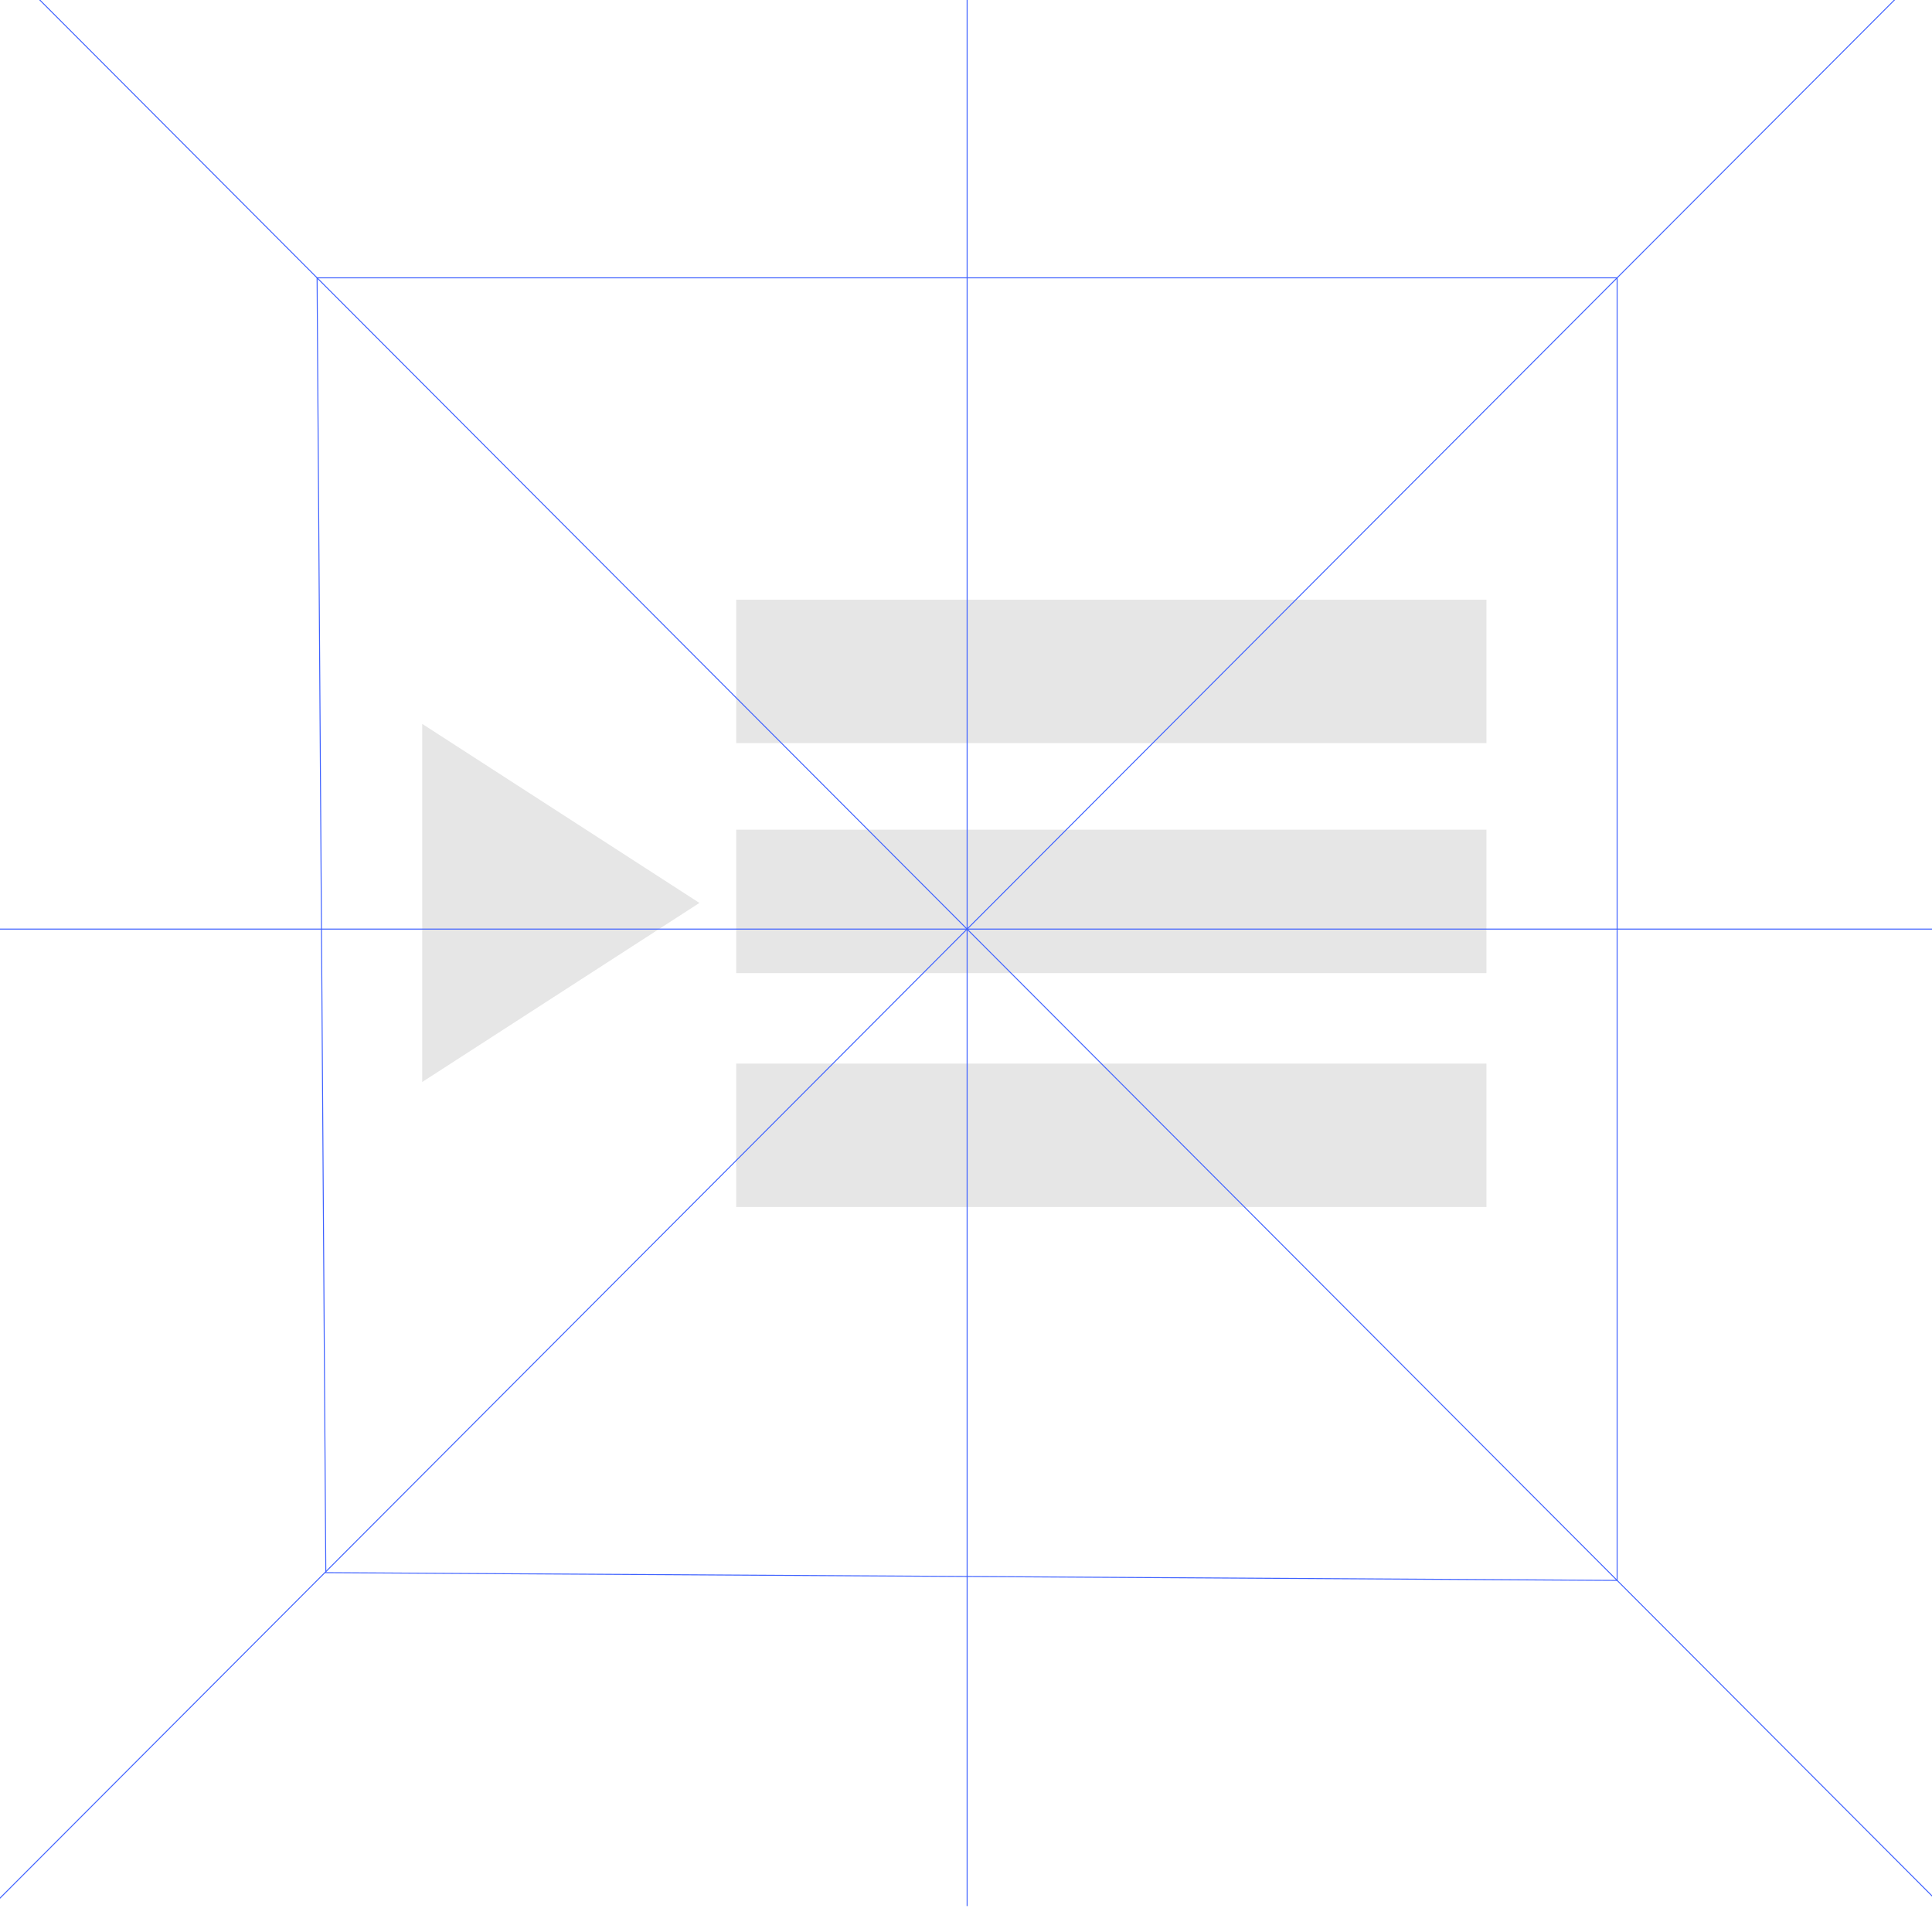
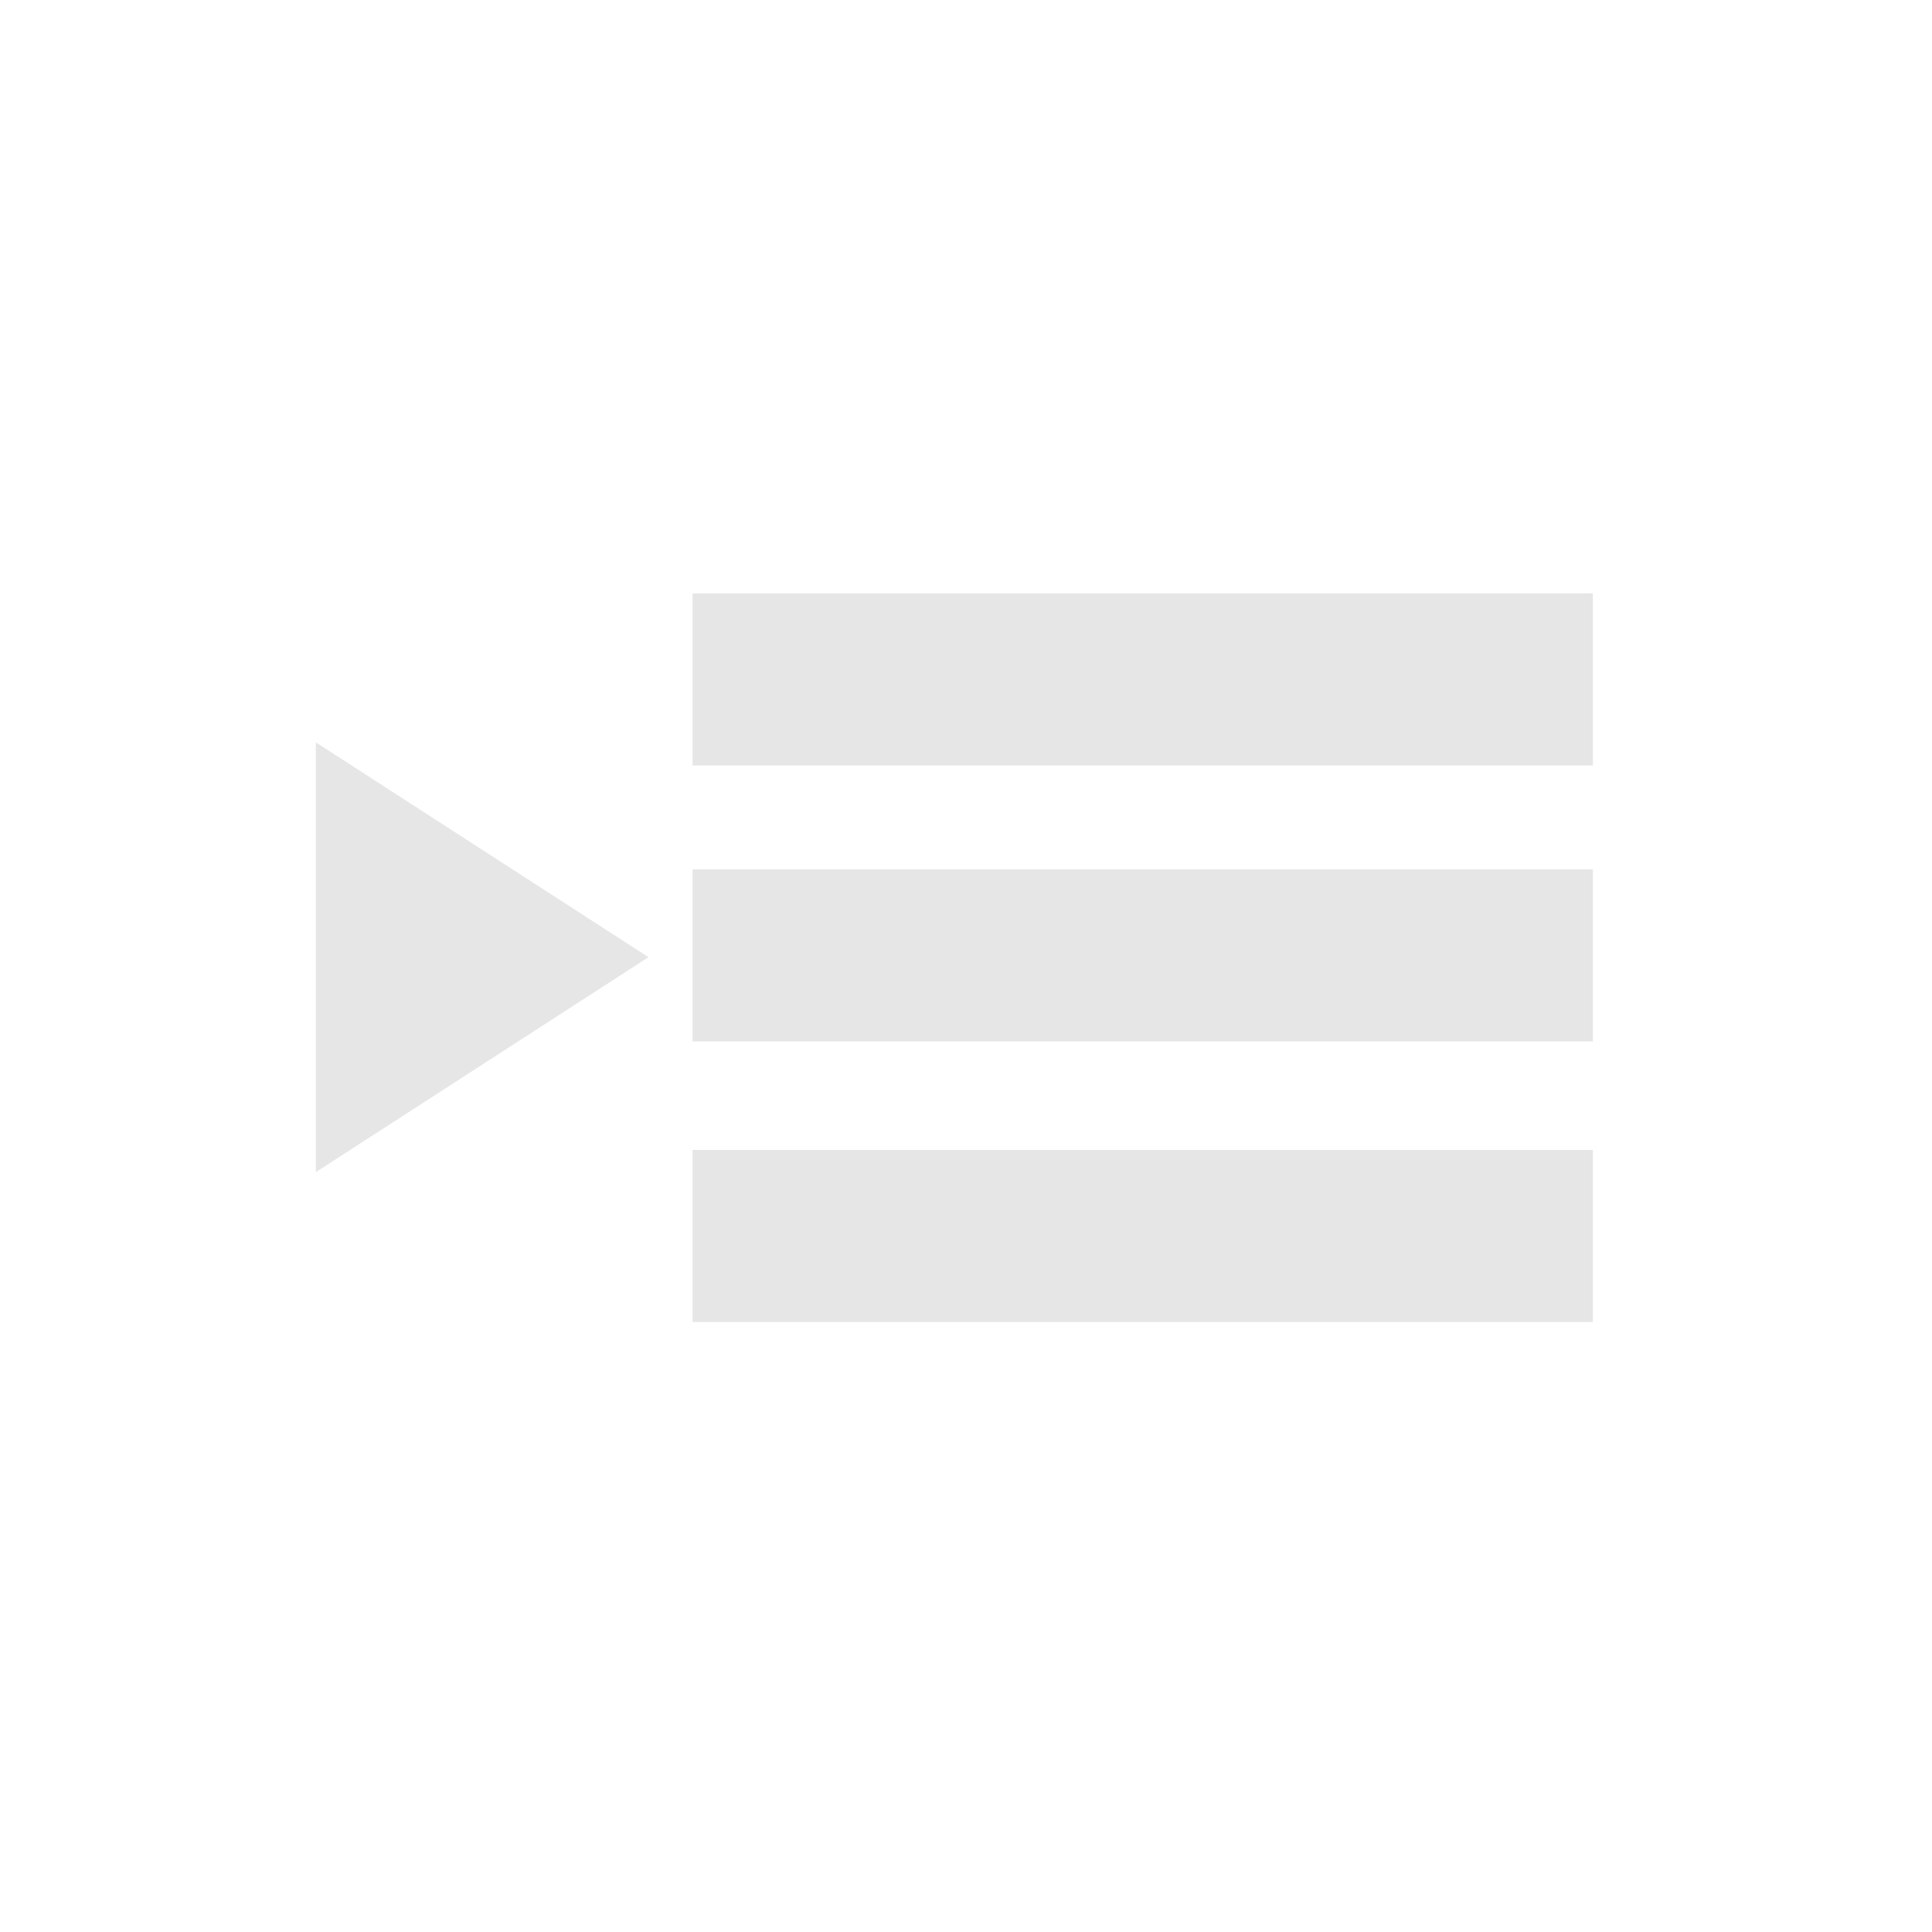
<svg xmlns="http://www.w3.org/2000/svg" viewBox="0 0 500 500">
  <defs>
-     <style>.cls-1{fill:#e6e6e6;stroke:#e6e6e6;stroke-width:3.04px;}.cls-1,.cls-2{stroke-miterlimit:10;}.cls-2{fill:none;stroke:#3f62ff;stroke-width:0.25px;}</style>
+     <style>.cls-1{fill:#e6e6e6;stroke:#e6e6e6;stroke-miterlimit:10;stroke-width:3.65px;}</style>
  </defs>
  <g id="Layer_2" data-name="Layer 2">
-     <rect class="cls-1" x="192.05" y="276.76" width="191.12" height="34.08" transform="translate(575.22 587.61) rotate(180)" />
-     <rect class="cls-1" x="192.05" y="216.25" width="191.12" height="34.08" transform="translate(575.22 466.57) rotate(180)" />
-     <rect class="cls-1" x="192.05" y="156.73" width="191.12" height="34.08" transform="translate(575.22 347.53) rotate(180)" />
-     <path class="cls-1" d="M110.79,190.13l67.42,43.55-67.42,43.55Z" />
-   </g>
-   <g id="Guias">
-     <line class="cls-2" x1="-0.05" y1="-10.37" x2="500.62" y2="491.28" />
-     <line class="cls-2" x1="-0.05" y1="491.28" x2="500.62" y2="-10.37" />
-     <polygon class="cls-2" points="418.51 409.01 84.32 407 82.06 71.9 418.51 71.9 418.51 409.01" />
-     <line class="cls-2" x1="-0.05" y1="240.45" x2="500.62" y2="240.45" />
-     <line class="cls-2" x1="250.29" y1="-12.38" x2="250.29" y2="493.29" />
+     <rect class="cls-1" x="181.06" y="299.43" width="229.35" height="40.89" transform="translate(591.47 639.74) rotate(180)" />
+     <rect class="cls-1" x="181.06" y="226.8" width="229.35" height="40.89" transform="translate(591.47 494.5) rotate(180)" />
+     <rect class="cls-1" x="181.06" y="155.38" width="229.35" height="40.89" transform="translate(591.47 351.66) rotate(180)" />
+     <path class="cls-1" d="M83.55,195.46l80.91,52.26L83.55,300Z" />
  </g>
</svg>
